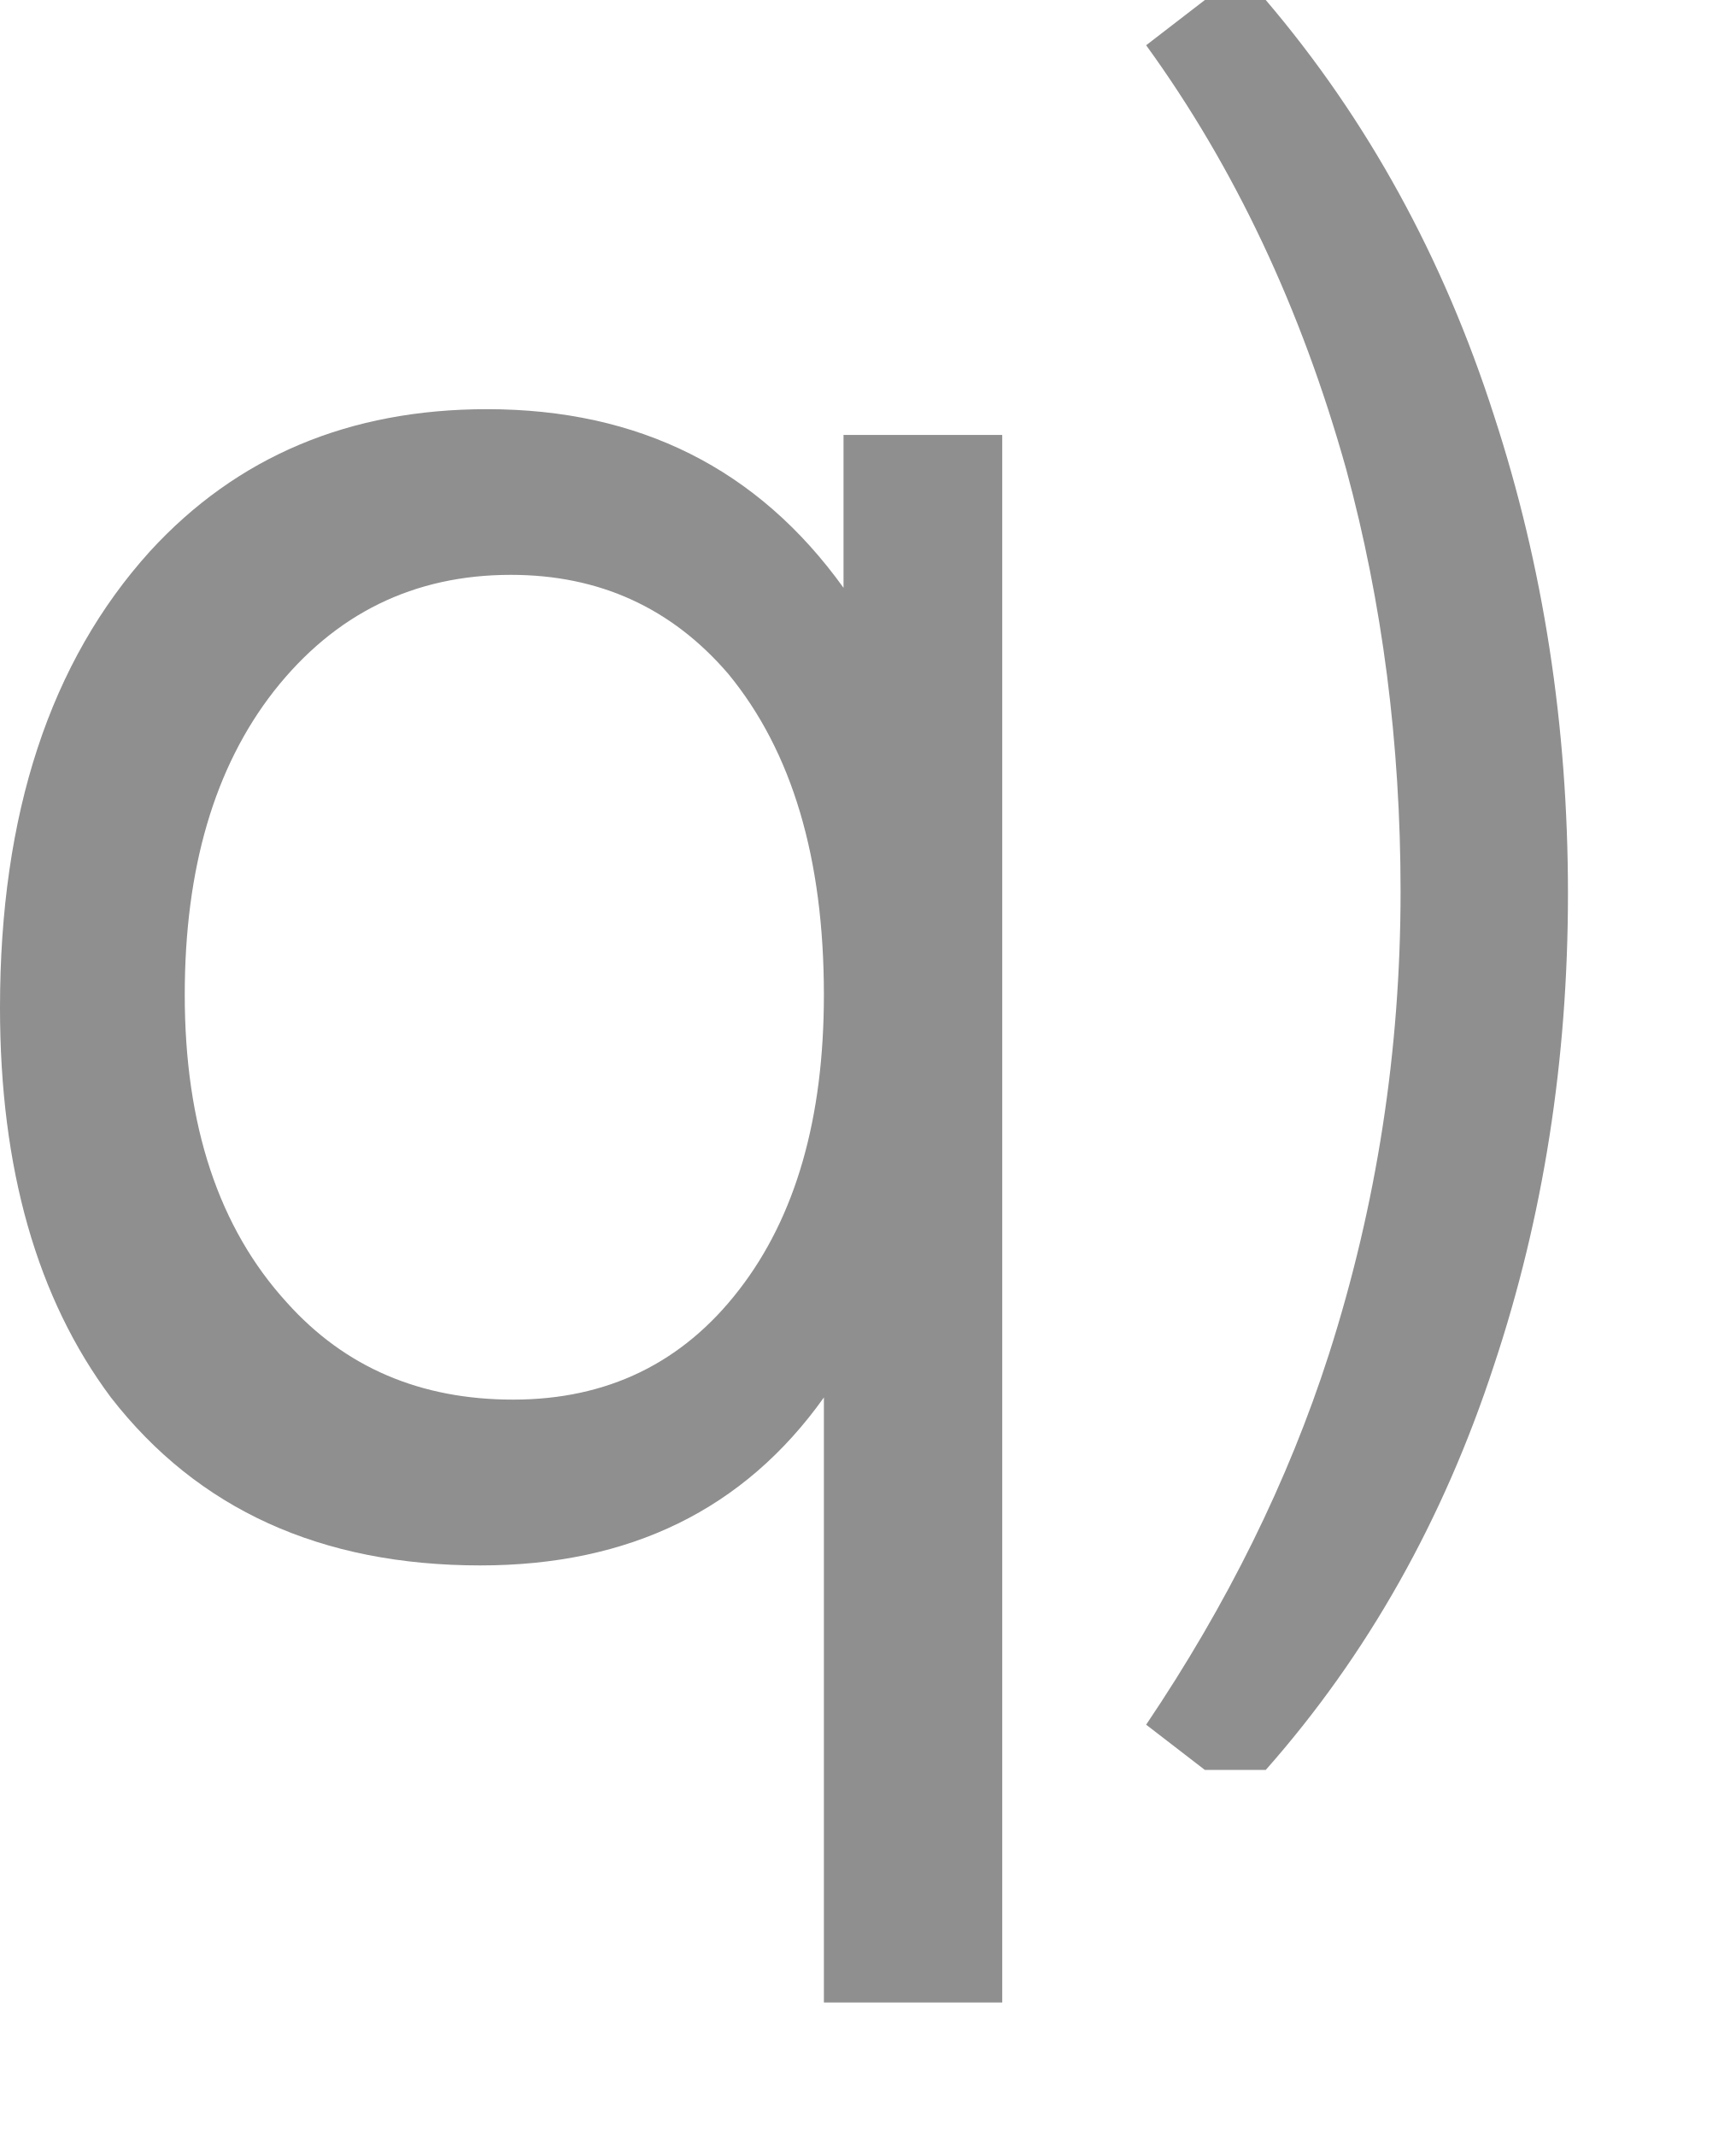
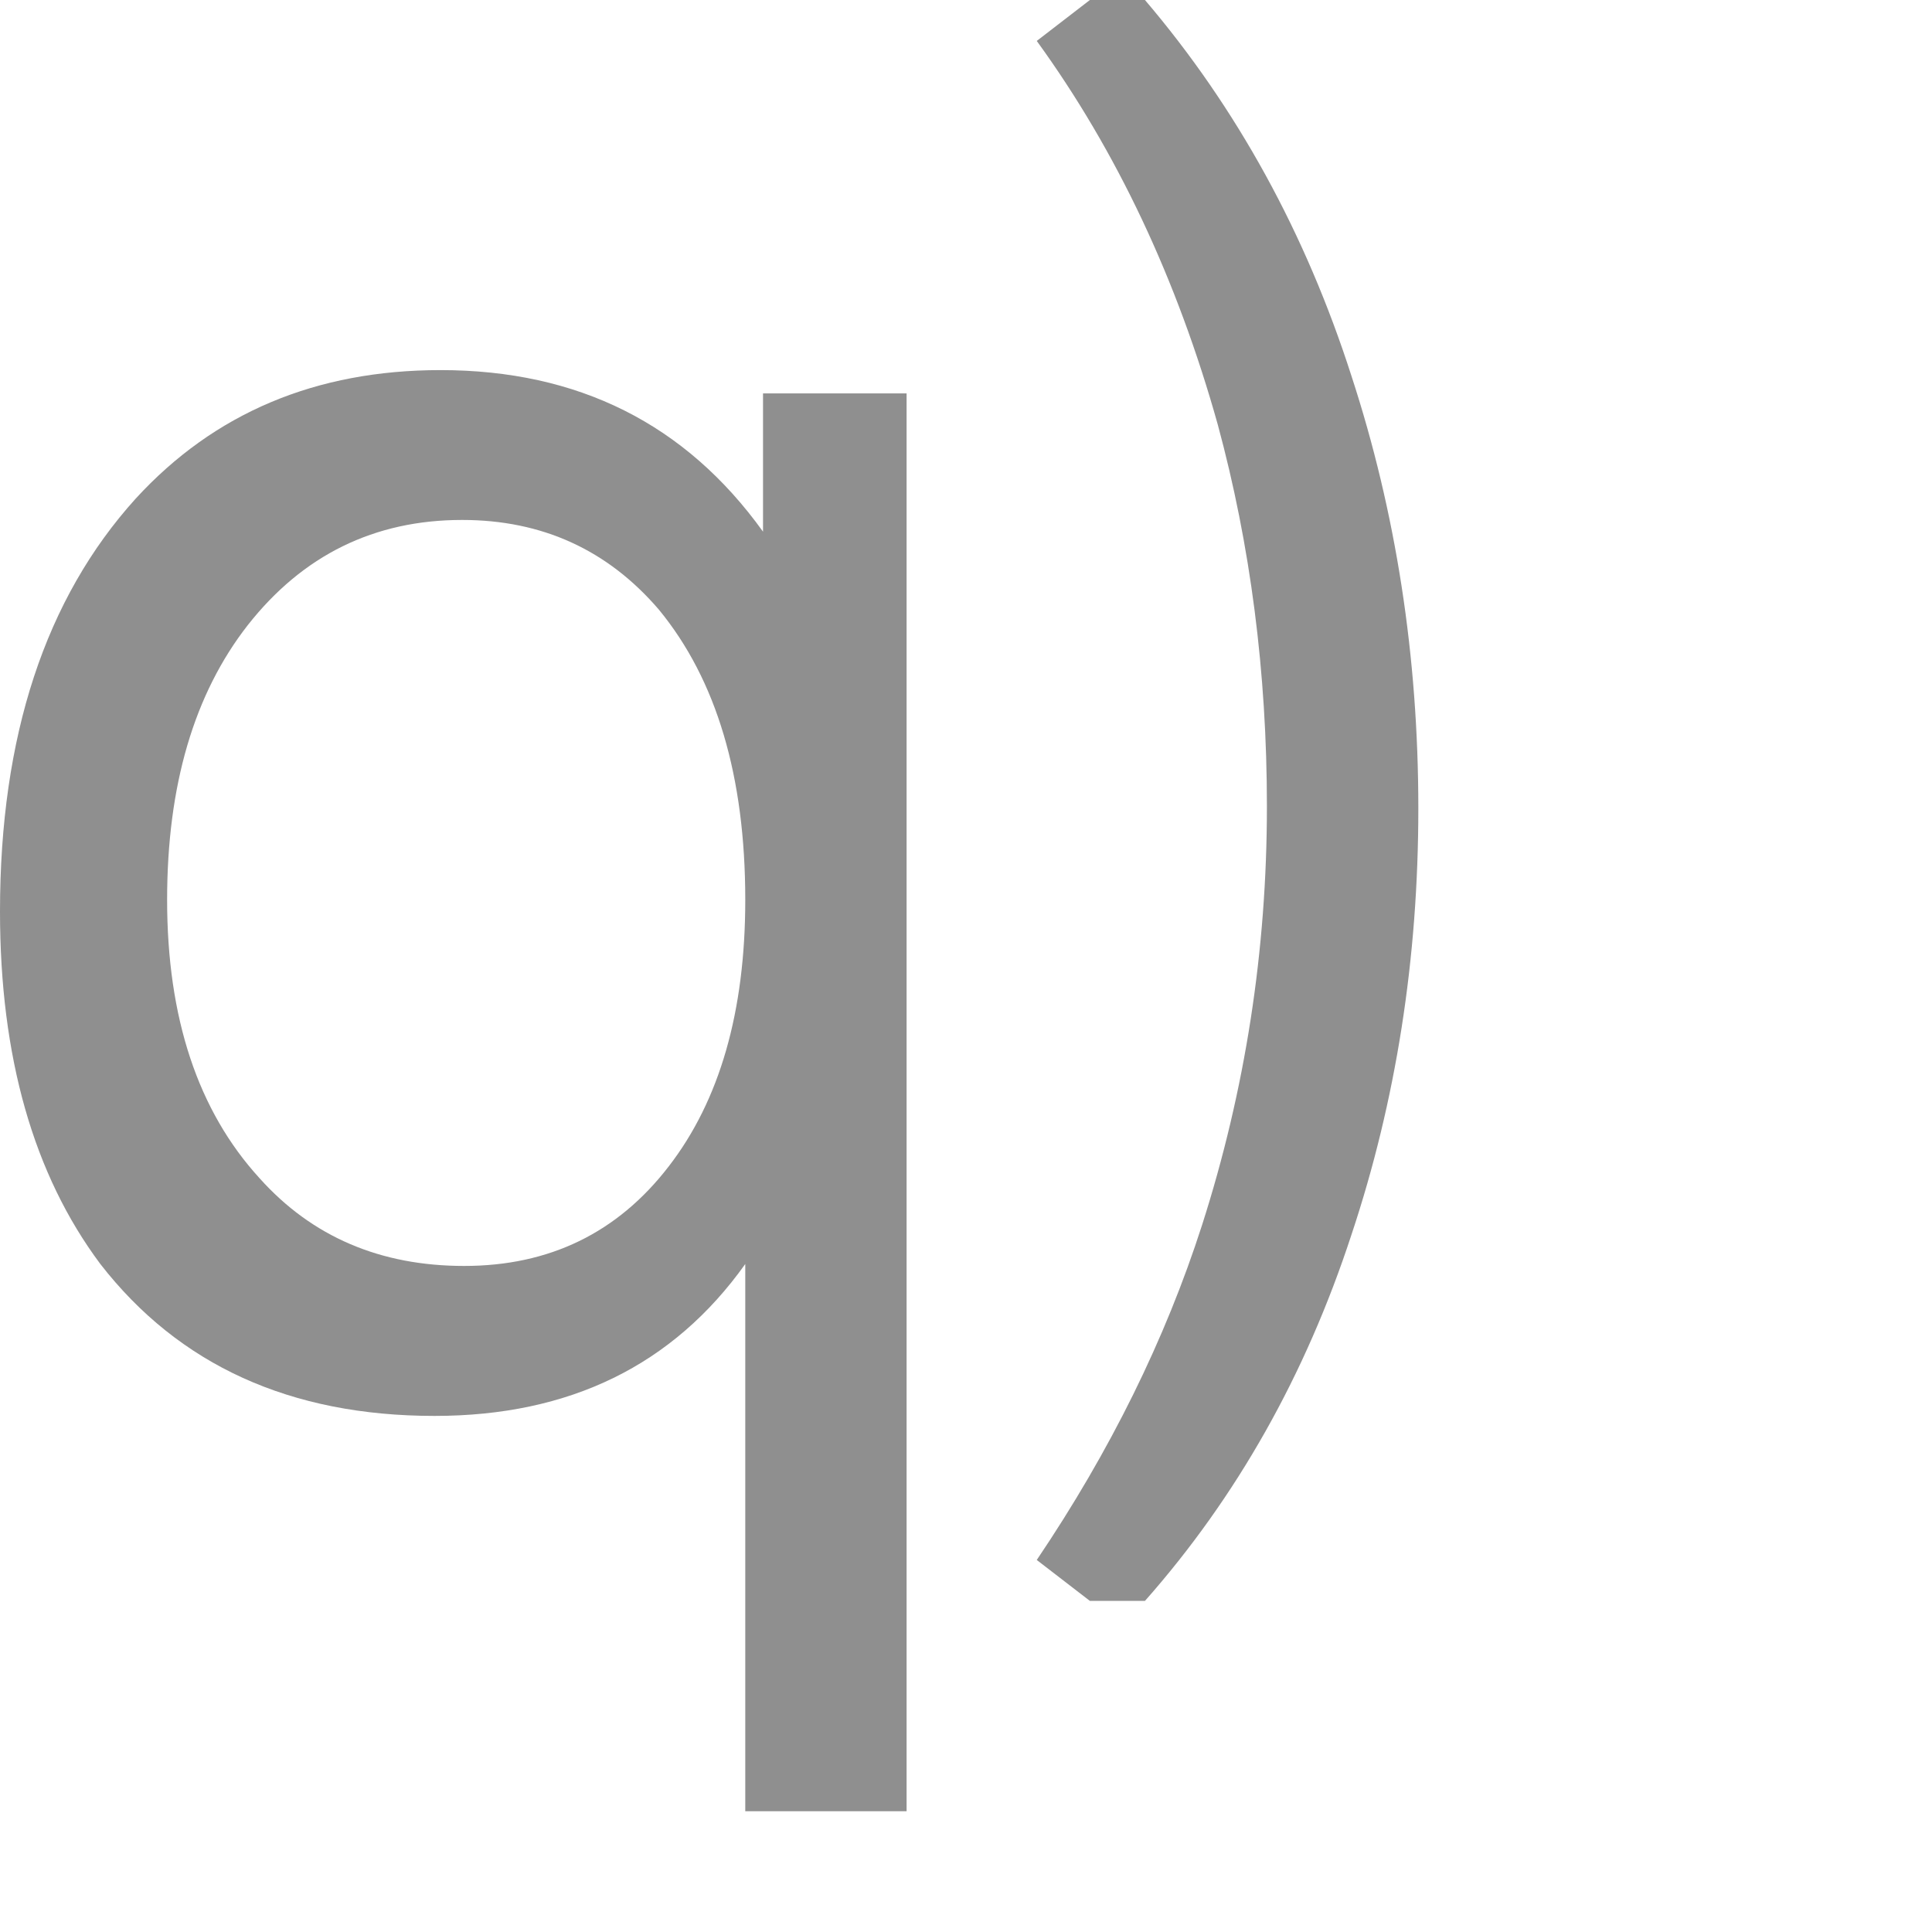
- <svg xmlns="http://www.w3.org/2000/svg" width="13" height="16" viewBox="0 0 13 16" fill="none">
+ <svg xmlns="http://www.w3.org/2000/svg" width="16" height="16" viewBox="0 0 16 16" fill="none">
  <path d="M7.508 15H6.172V10.468C5.575 11.306 4.718 11.726 3.599 11.726C2.405 11.726 1.482 11.306 0.831 10.468C0.277 9.726 0 8.753 0 7.548C0 6.097 0.375 4.957 1.124 4.129C1.775 3.419 2.617 3.065 3.648 3.065C4.788 3.065 5.678 3.511 6.319 4.403V3.258H7.508V15ZM3.827 4.306C3.1 4.306 2.508 4.597 2.052 5.177C1.607 5.747 1.384 6.505 1.384 7.452C1.384 8.43 1.639 9.199 2.15 9.758C2.584 10.242 3.149 10.484 3.844 10.484C4.549 10.484 5.114 10.21 5.537 9.661C5.961 9.113 6.172 8.376 6.172 7.452C6.172 6.43 5.934 5.629 5.456 5.048C5.032 4.554 4.49 4.306 3.827 4.306Z" fill="#8F8F8F" />
  <path d="M9.026 0H9.482C10.242 0.892 10.812 1.93 11.192 3.113C11.561 4.242 11.746 5.435 11.746 6.694C11.746 7.941 11.561 9.118 11.192 10.226C10.812 11.387 10.242 12.398 9.482 13.258H9.026L8.586 12.919C9.195 12.016 9.651 11.091 9.955 10.145C10.313 9.027 10.492 7.871 10.492 6.677C10.492 5.57 10.356 4.516 10.085 3.516C9.748 2.312 9.249 1.253 8.586 0.339L9.026 0Z" fill="#8F8F8F" />
</svg>
